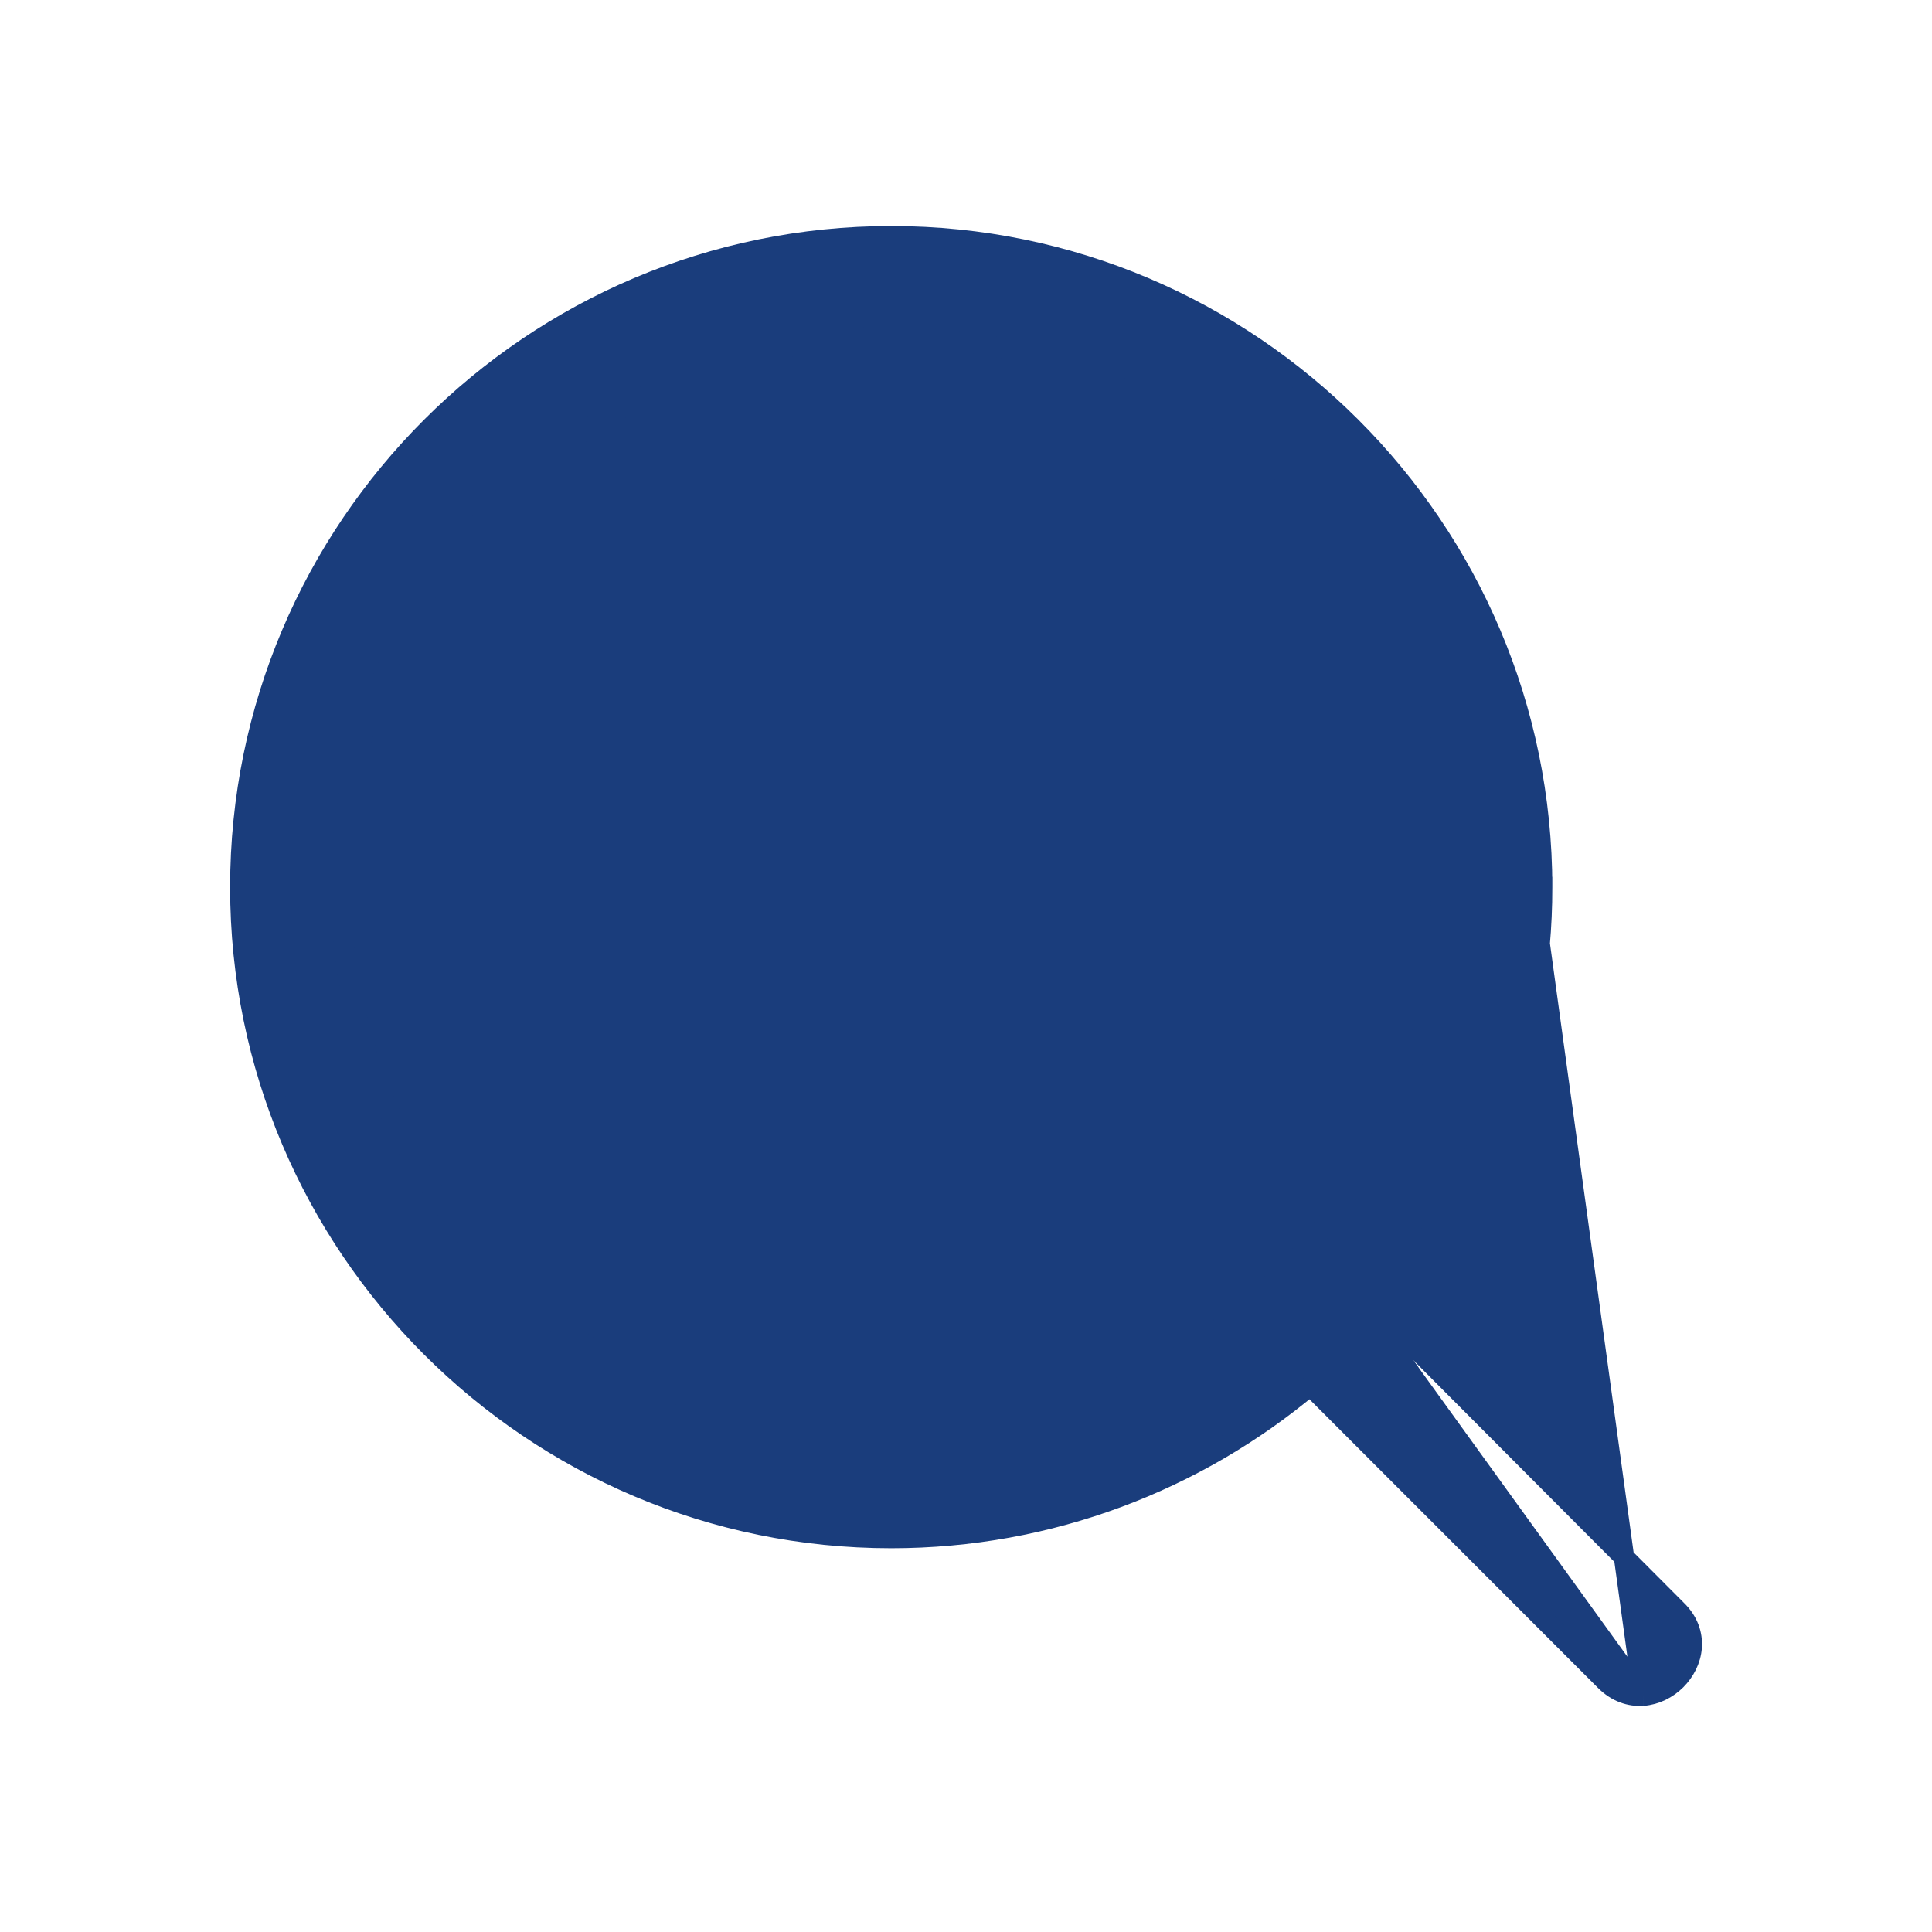
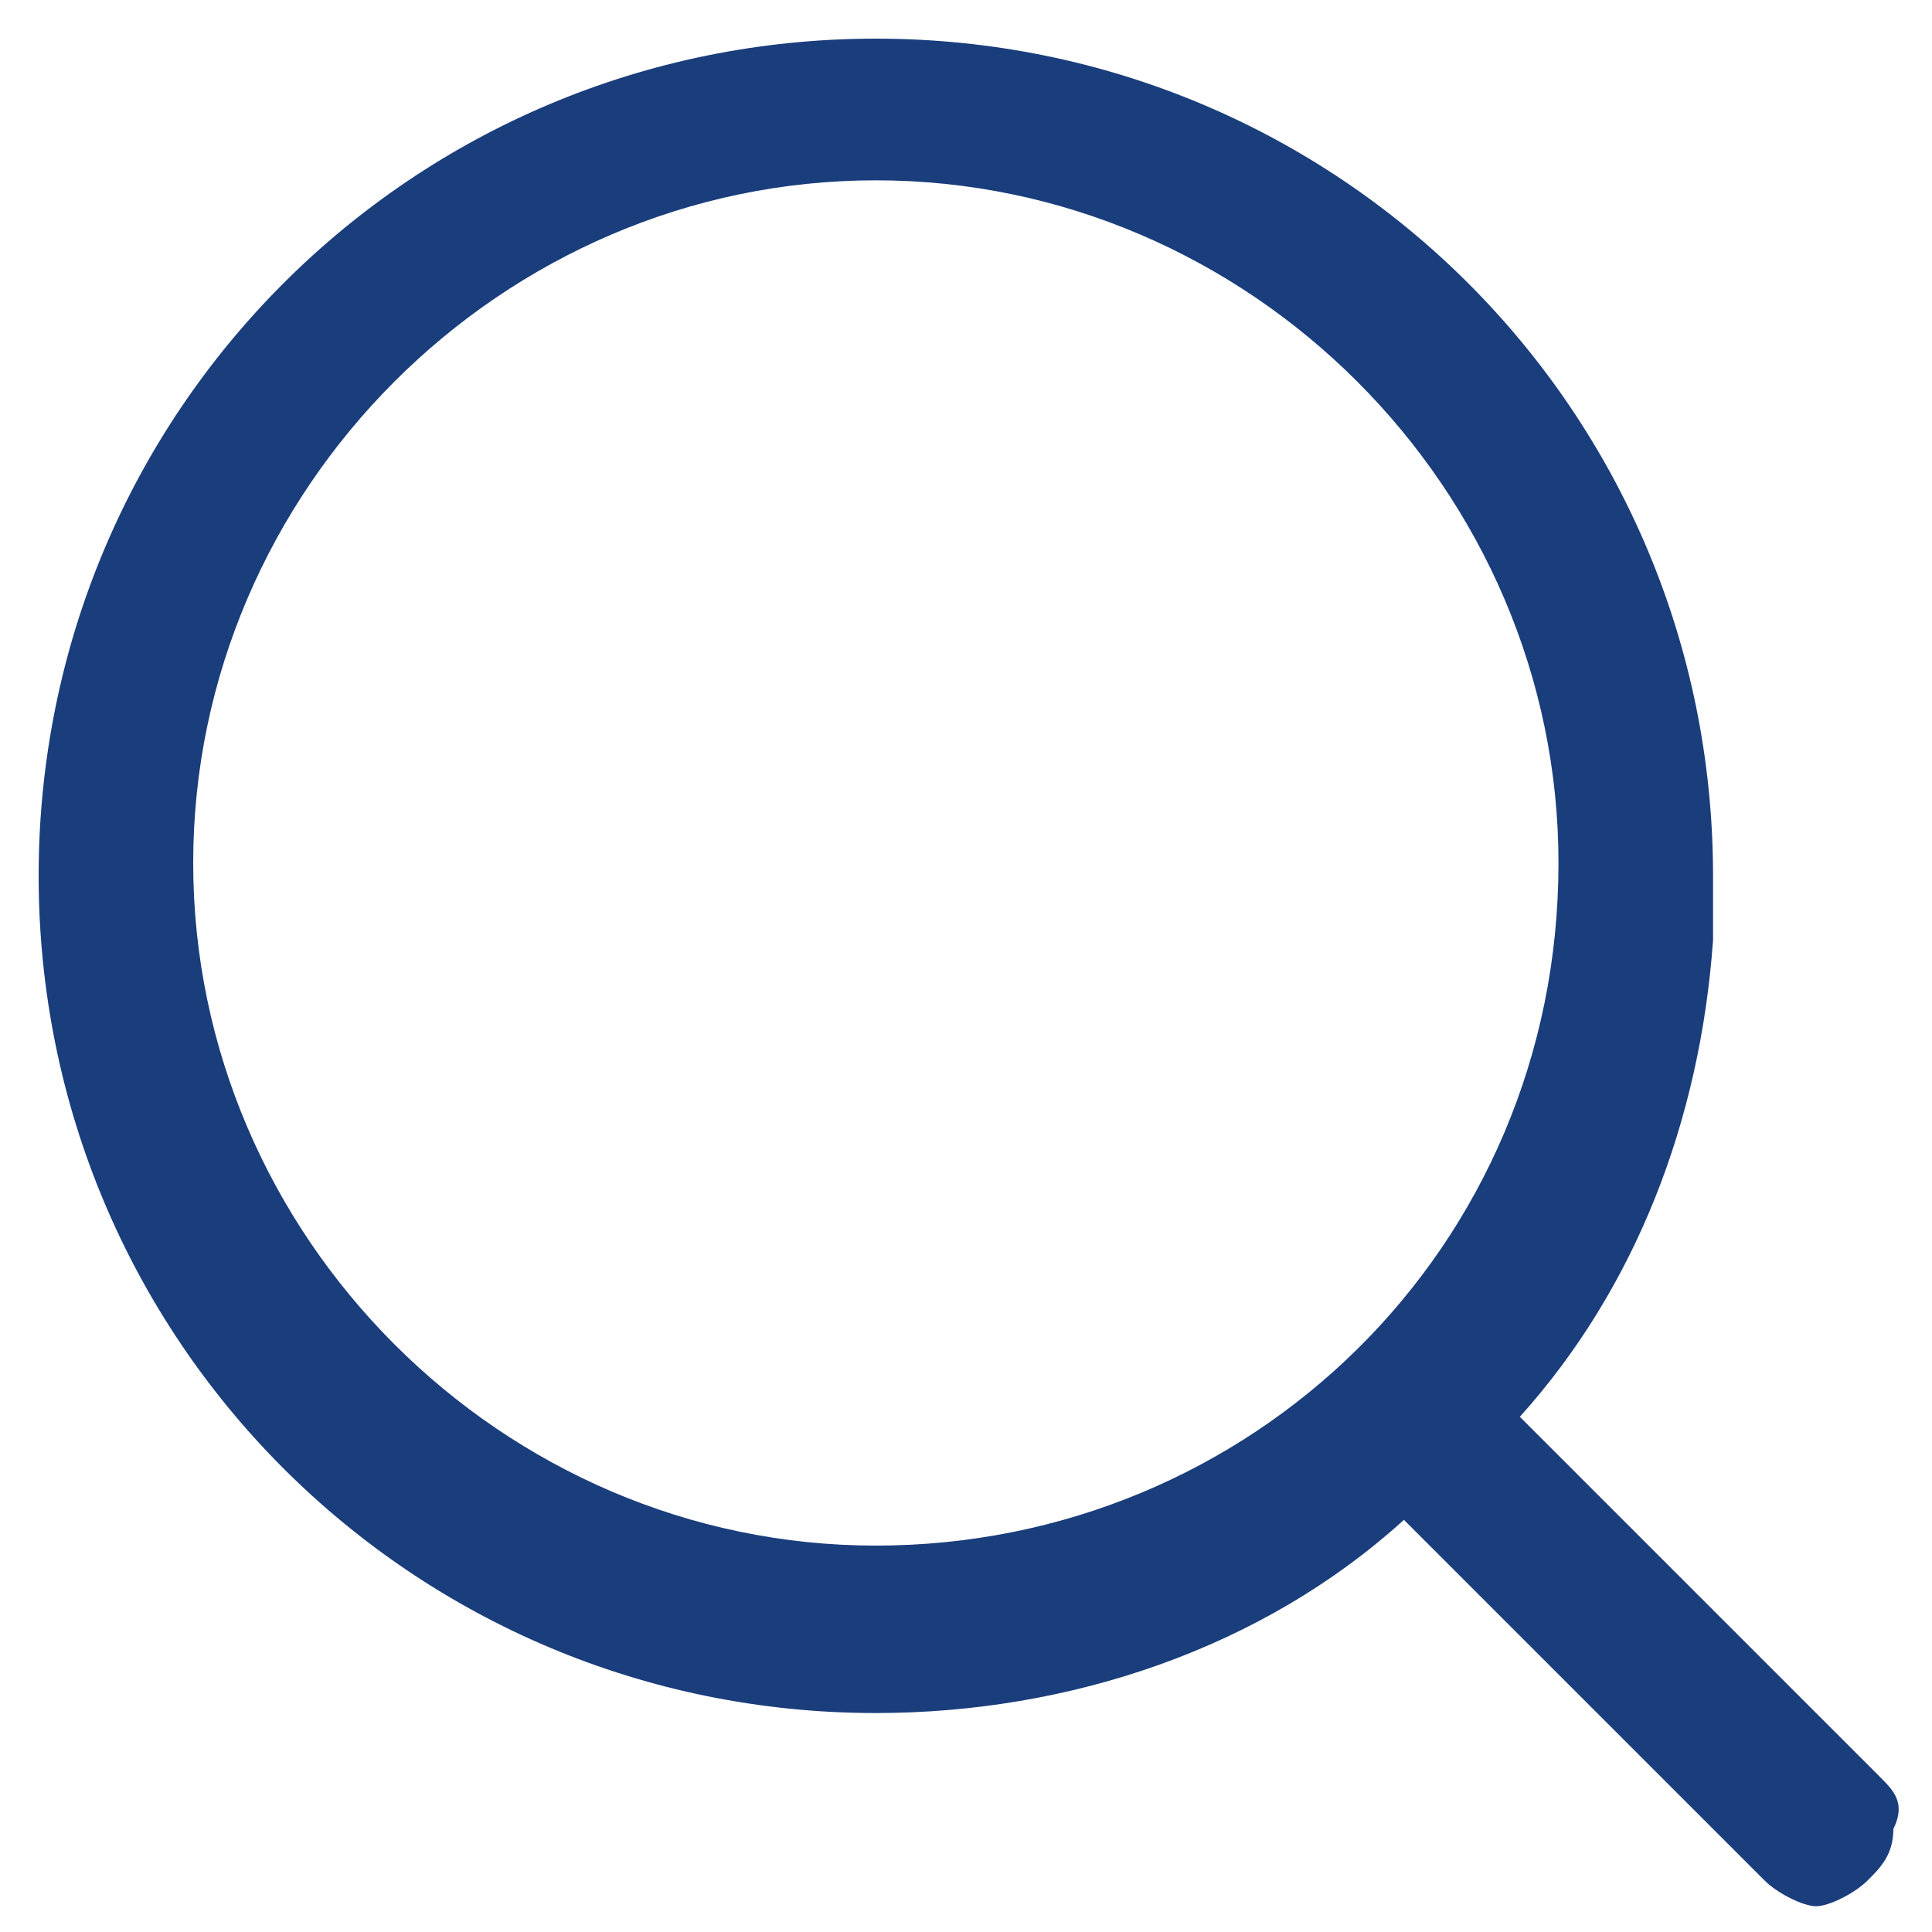
- <svg xmlns="http://www.w3.org/2000/svg" width="19" height="19" viewBox="0 0 19 19" fill="none">
-   <path d="M16.158 16.676C16.03 16.685 15.898 16.641 15.787 16.53L12.884 13.626C11.767 14.563 10.324 15.126 8.765 15.126C5.234 15.126 2.363 12.255 2.363 8.725C2.363 5.194 5.234 2.323 8.765 2.323C12.295 2.323 15.166 5.194 15.166 8.725M16.158 16.676L15.066 8.725M16.158 16.676C16.283 16.667 16.398 16.607 16.483 16.523C16.567 16.439 16.628 16.325 16.637 16.2C16.646 16.073 16.602 15.943 16.49 15.834C16.49 15.834 16.49 15.834 16.49 15.834L13.589 12.924M16.158 16.676L13.451 12.928M15.166 8.725H15.066M15.166 8.725C15.166 8.724 15.166 8.724 15.166 8.724L15.066 8.725M15.166 8.725C15.168 10.271 14.607 11.764 13.589 12.924M15.066 8.725C15.069 10.278 14.493 11.776 13.451 12.928M13.589 12.924L13.522 12.858L13.451 12.928M13.589 12.924C13.568 12.948 13.547 12.972 13.525 12.995L13.451 12.928M3.354 8.725C3.354 5.74 5.787 3.315 8.764 3.315C11.748 3.315 14.174 5.74 14.174 8.725C14.174 11.709 11.748 14.134 8.764 14.134C5.787 14.134 3.354 11.709 3.354 8.725Z" fill="#1A3D7C" stroke="#1A3D7C" stroke-width="0.2" />
+ <svg xmlns="http://www.w3.org/2000/svg" version="1.1" id="Layer_1" x="0px" y="0px" viewBox="0 0 15 15" style="enable-background:new 0 0 15 15;" xml:space="preserve">
+   <style type="text/css">
+ 	.st0{fill:#1A3D7C;}
+ </style>
+   <g>
+     <path class="st0" d="M14.6,13.8l-2.8-2.8c0.9-1,1.4-2.3,1.5-3.7c0-0.2,0-0.4,0-0.5c0-3.6-2.9-6.5-6.5-6.5c-3.6,0-6.5,2.9-6.5,6.5   c0,3.6,2.9,6.5,6.5,6.5c1.5,0,3-0.5,4.1-1.5l2.8,2.8c0.1,0.1,0.3,0.2,0.4,0.2h0c0.1,0,0.3-0.1,0.4-0.2c0.1-0.1,0.2-0.2,0.2-0.4   C14.8,14,14.7,13.9,14.6,13.8z M6.8,12c-2.9,0-5.3-2.4-5.3-5.3c0-2.9,2.4-5.3,5.3-5.3s5.3,2.4,5.3,5.3C12.1,9.7,9.7,12,6.8,12z" />
+   </g>
</svg>
